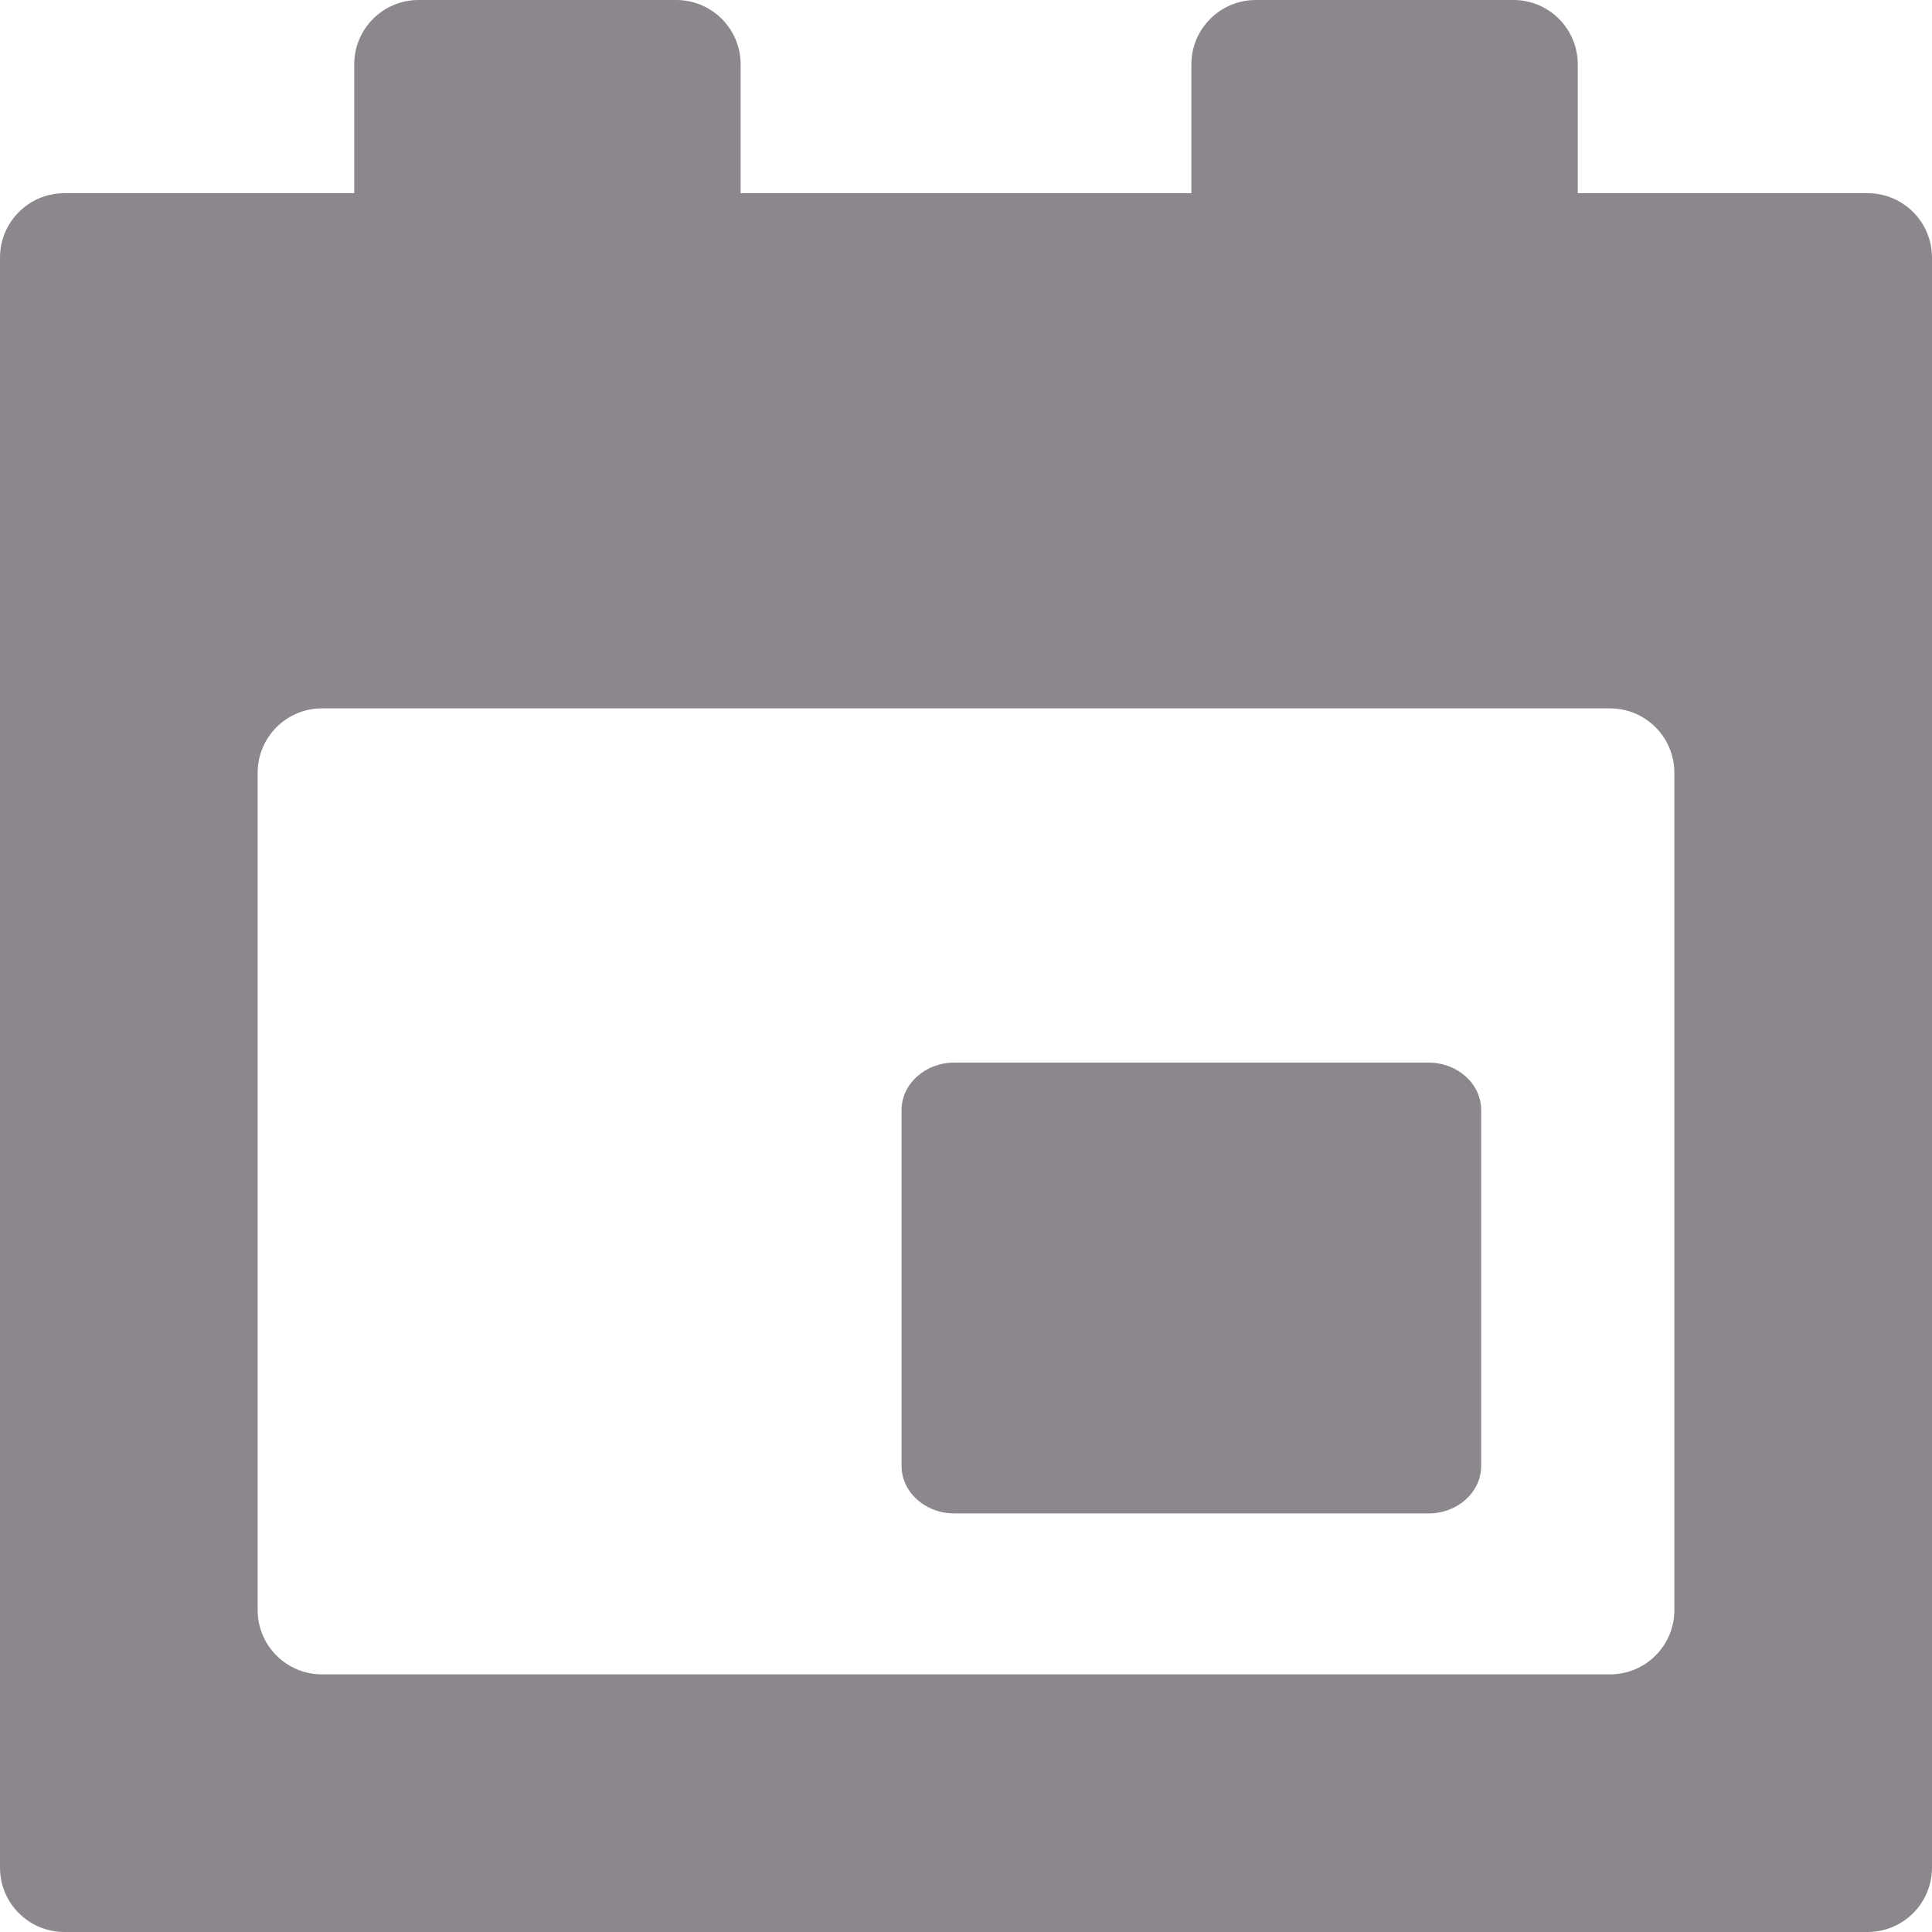
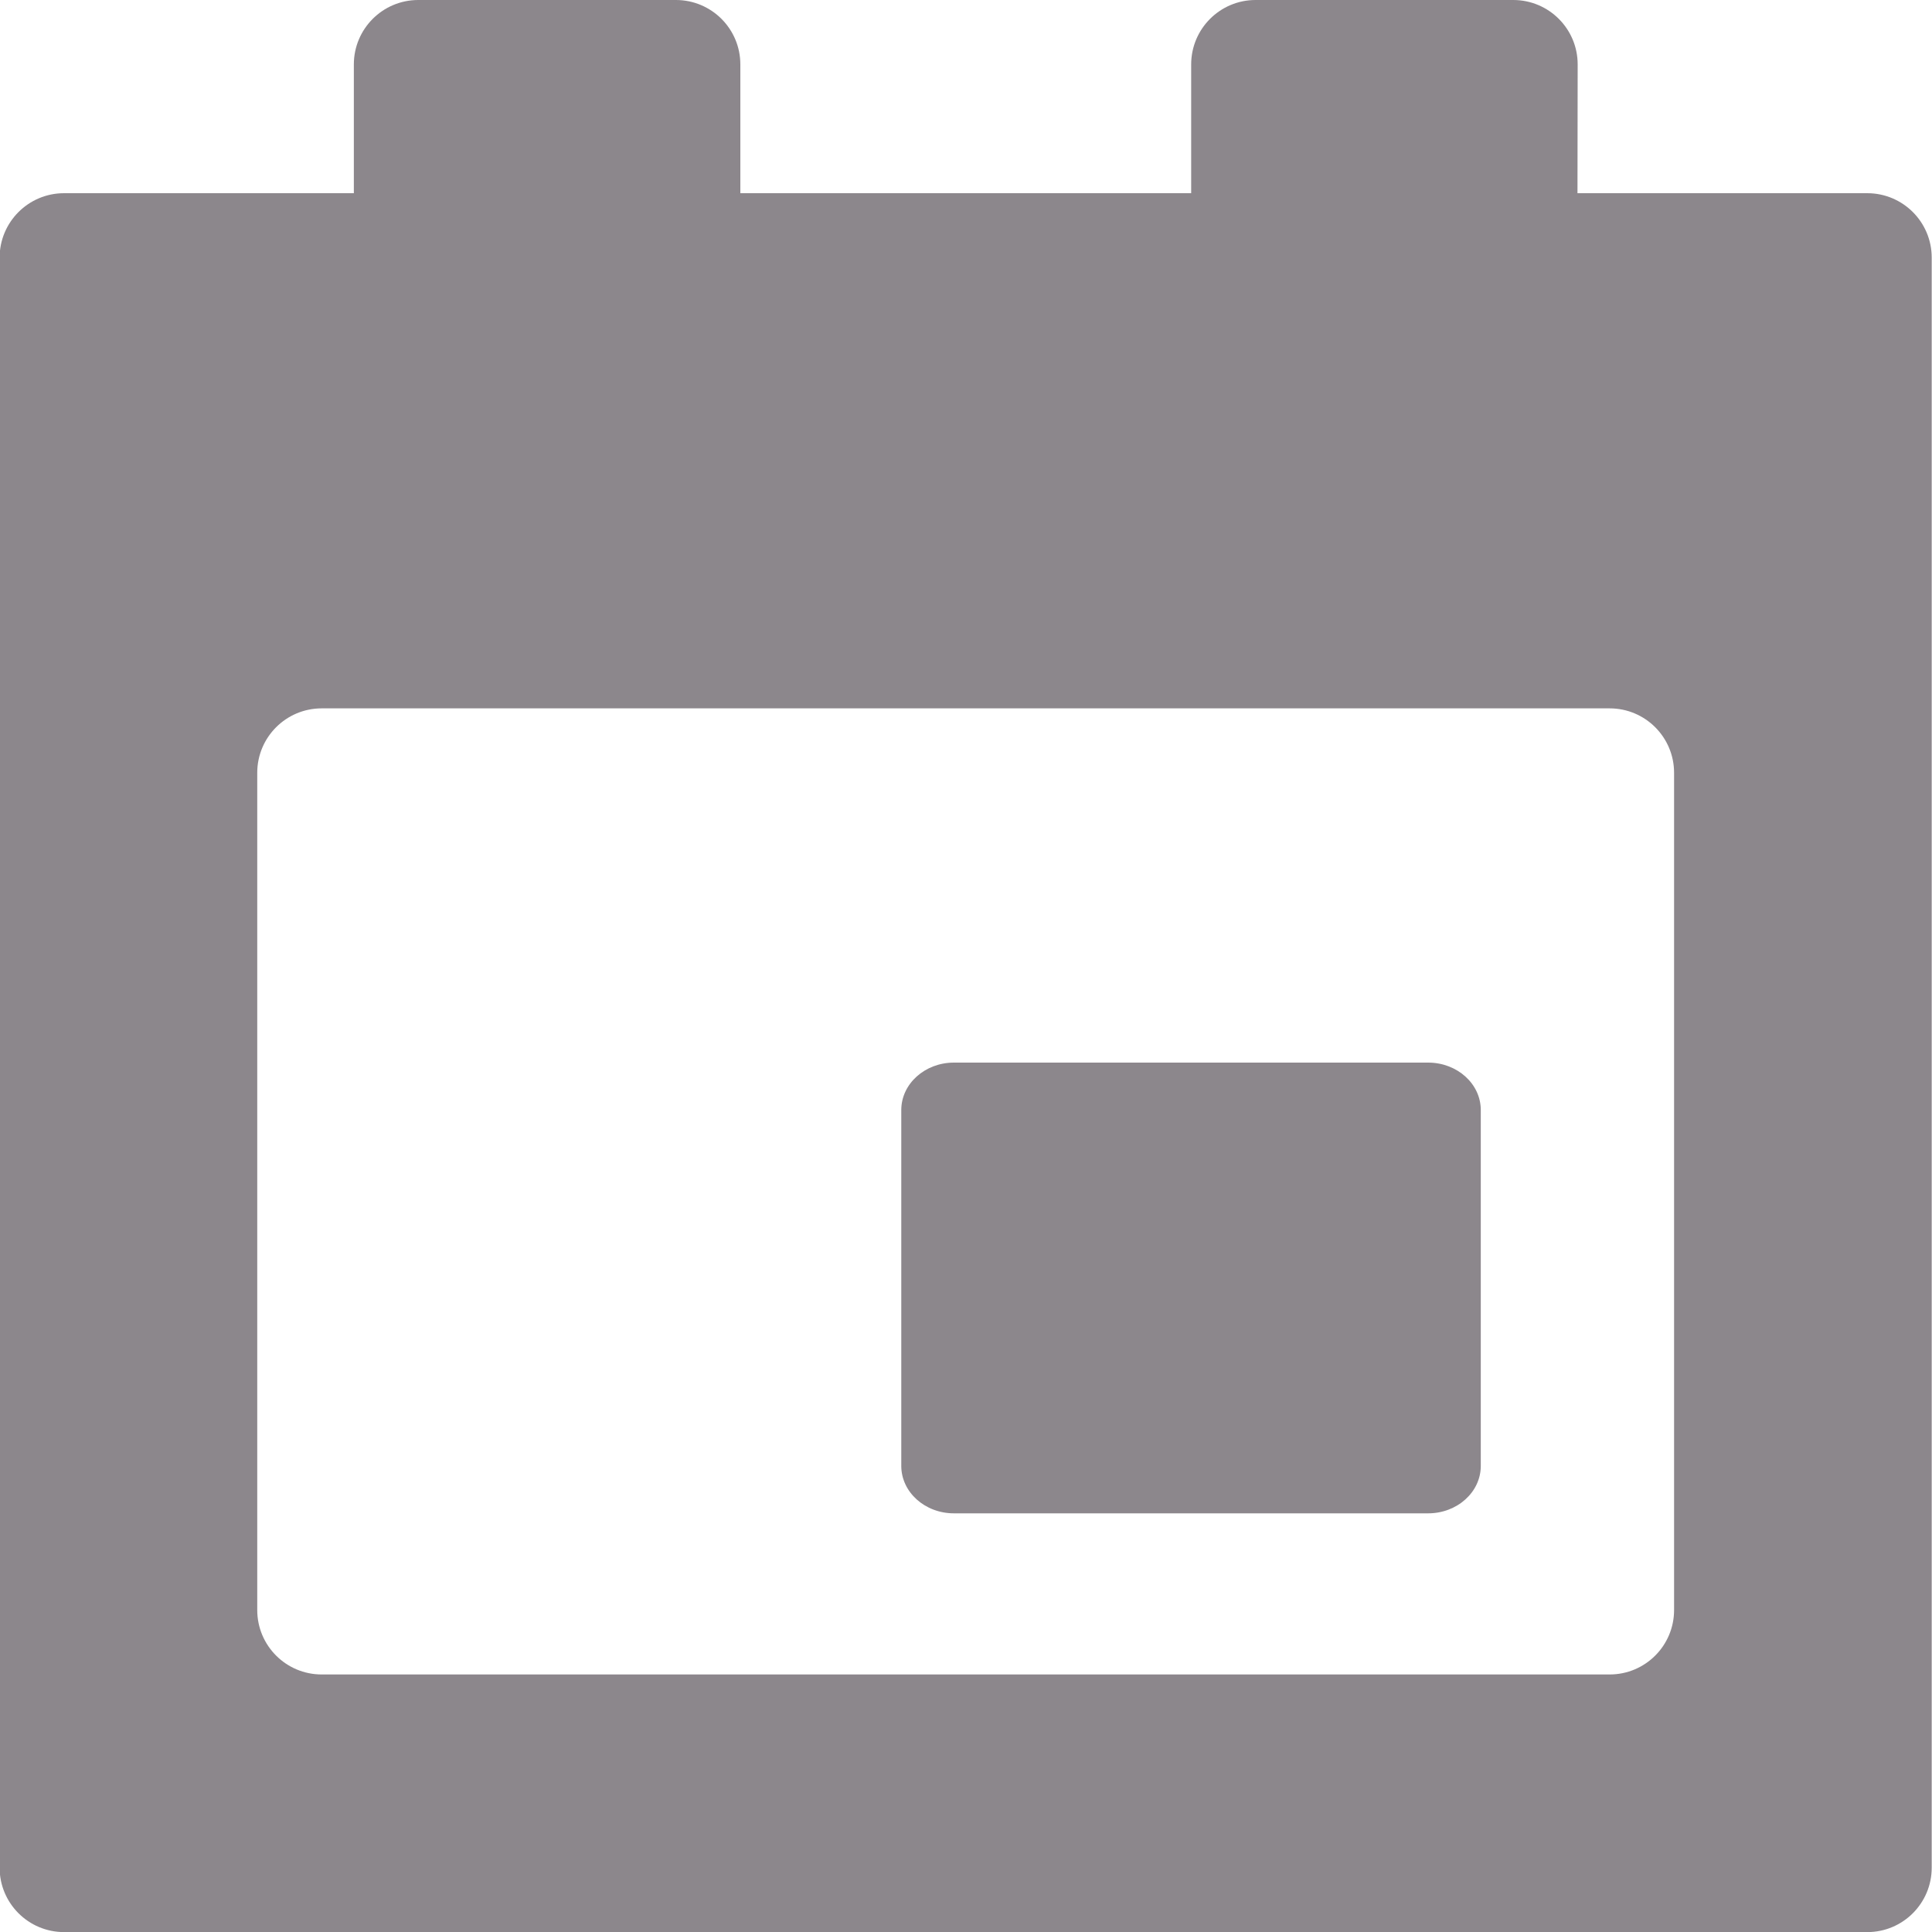
- <svg xmlns="http://www.w3.org/2000/svg" width="20px" height="20px" viewBox="0 0 20 20" version="1.1">
-   <g id="------00.15-Chat---Berater" stroke="none" stroke-width="1" fill="none" fill-rule="evenodd">
-     <g id="Caritas_B_Chat_Desktop_09" transform="translate(-824, -374)" fill="#8C878C" fill-rule="nonzero">
-       <g id="Chat" transform="translate(544, 134)">
-         <g id="forms/field/activated-copy" transform="translate(24, 226)">
-           <g id="icon/eye" transform="translate(254, 12)">
-             <path d="M18.333,4 L21.333,4 C21.702,4 22,4.298 22,4.667 L22,21.333 C22,21.702 21.702,22 21.333,22 L2.667,22 C2.298,22 2,21.702 2,21.333 L2,4.667 C2,4.298 2.298,4 2.667,4 L5.667,4 L5.667,2.667 C5.667,2.298 5.965,2 6.333,2 L9,2 C9.368,2 9.667,2.298 9.667,2.667 L9.667,4 L14.333,4 L14.333,2.667 C14.333,2.298 14.632,2 15,2 L17.667,2 C18.035,2 18.333,2.298 18.333,2.667 L18.333,4 Z M5.333,9.333 C4.965,9.333 4.667,9.632 4.667,10 L4.667,18.667 C4.667,19.035 4.965,19.333 5.333,19.333 L18.667,19.333 C19.035,19.333 19.333,19.035 19.333,18.667 L19.333,10 C19.333,9.632 19.035,9.333 18.667,9.333 L5.333,9.333 Z M11.879,13 L16.788,13 C17.089,13 17.333,13.22 17.333,13.491 L17.333,17.175 C17.333,17.447 17.089,17.667 16.788,17.667 L11.879,17.667 C11.578,17.667 11.333,17.447 11.333,17.175 L11.333,13.491 C11.333,13.22 11.578,13 11.879,13 Z" id="calendar" />
-           </g>
+ <svg xmlns="http://www.w3.org/2000/svg" width="20px" height="20px" version="1.1" viewBox="0 0 20 20">
+   <g id="------00.15-Chat---Berater" fill="none" fill-rule="evenodd">
+     <g transform="translate(-824 -374)" fill="#8C878C" fill-rule="nonzero">
+       <g id="Chat" transform="translate(544 134)">
+         <g id="forms/field/activated-copy" transform="translate(24 226)">
+           <path id="appointments" d="m272.33 16h3c0.368 0 0.667 0.298 0.667 0.667v16.667c0 0.368-0.298 0.667-0.667 0.667h-18.667c-0.368 0-0.667-0.298-0.667-0.667v-16.667c0-0.368 0.298-0.667 0.667-0.667h3v-1.333c0-0.368 0.298-0.667 0.667-0.667h2.667c0.368 0 0.667 0.298 0.667 0.667v1.333h4.667v-1.333c0-0.368 0.298-0.667 0.667-0.667h2.667c0.368 0 0.667 0.298 0.667 0.667zm-13 5.333c-0.368 0-0.667 0.298-0.667 0.667v8.667c0 0.368 0.298 0.667 0.667 0.667h13.333c0.368 0 0.667-0.298 0.667-0.667v-8.667c0-0.368-0.298-0.667-0.667-0.667zm6.545 3.667h4.909c0.301 0 0.545 0.22 0.545 0.491v3.684c0 0.271-0.244 0.491-0.545 0.491h-4.909c-0.301 0-0.545-0.22-0.545-0.491v-3.684c0-0.271 0.244-0.491 0.545-0.491z" />
        </g>
      </g>
    </g>
  </g>
</svg>
